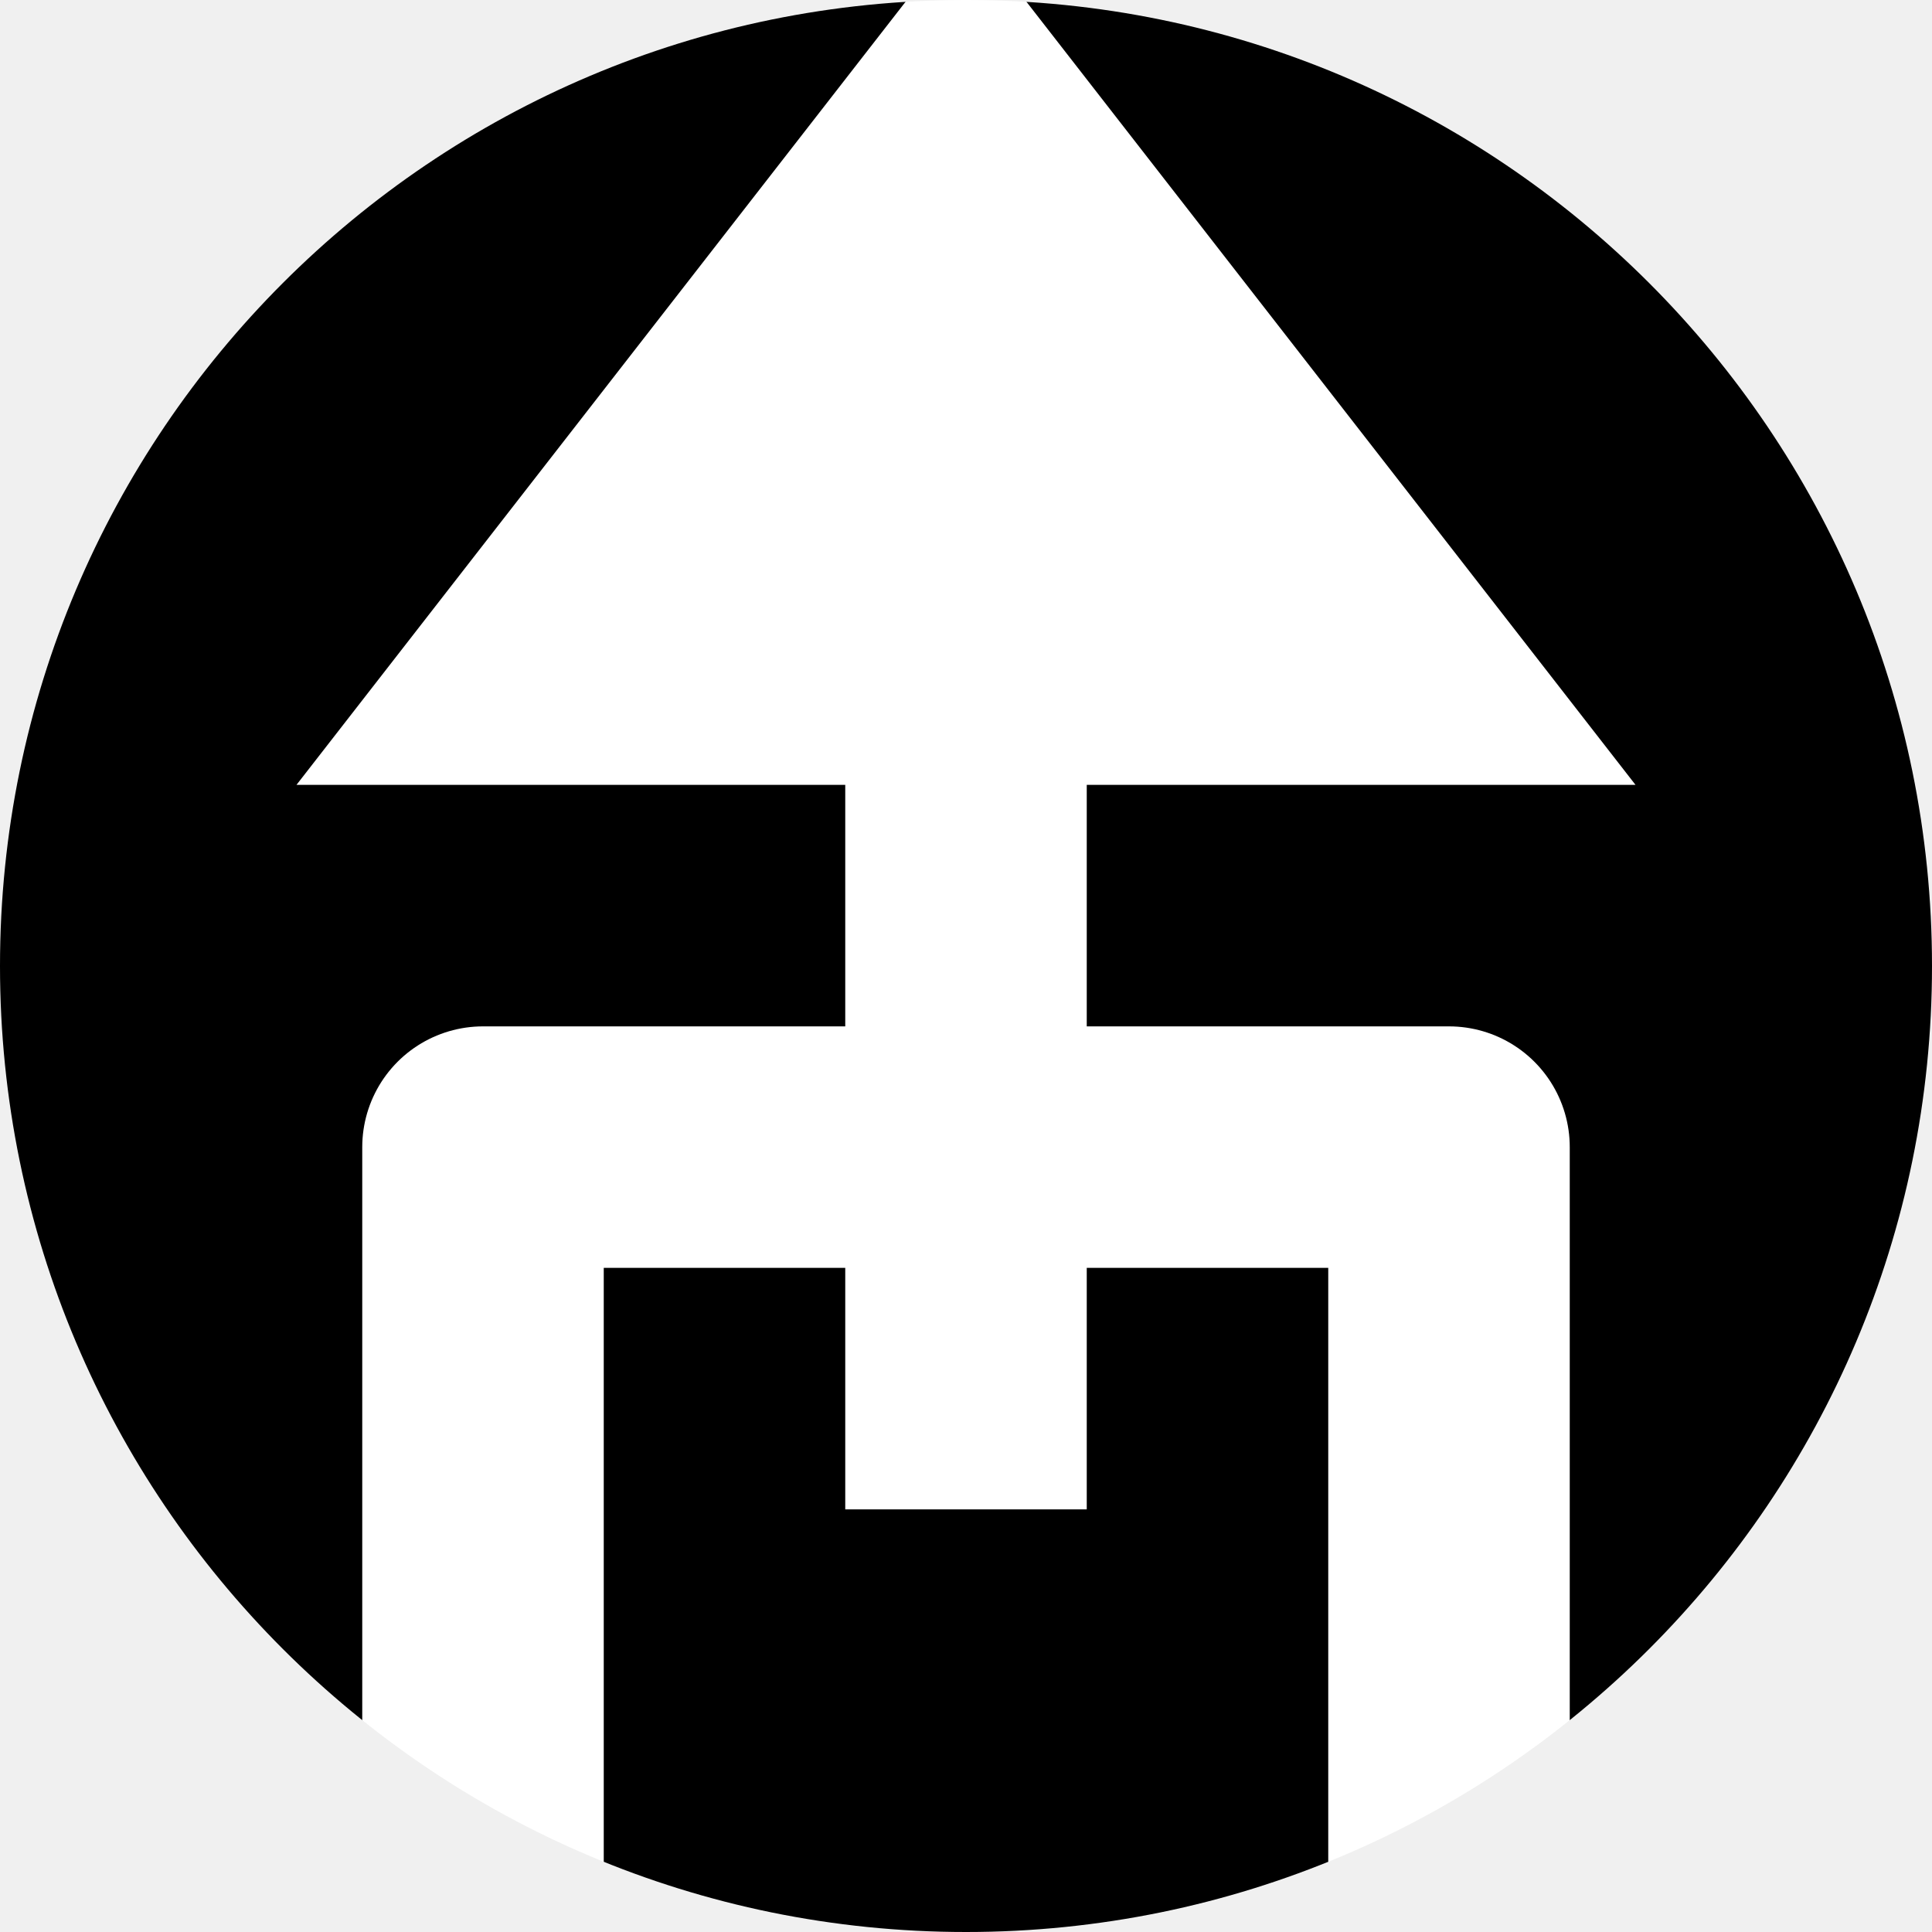
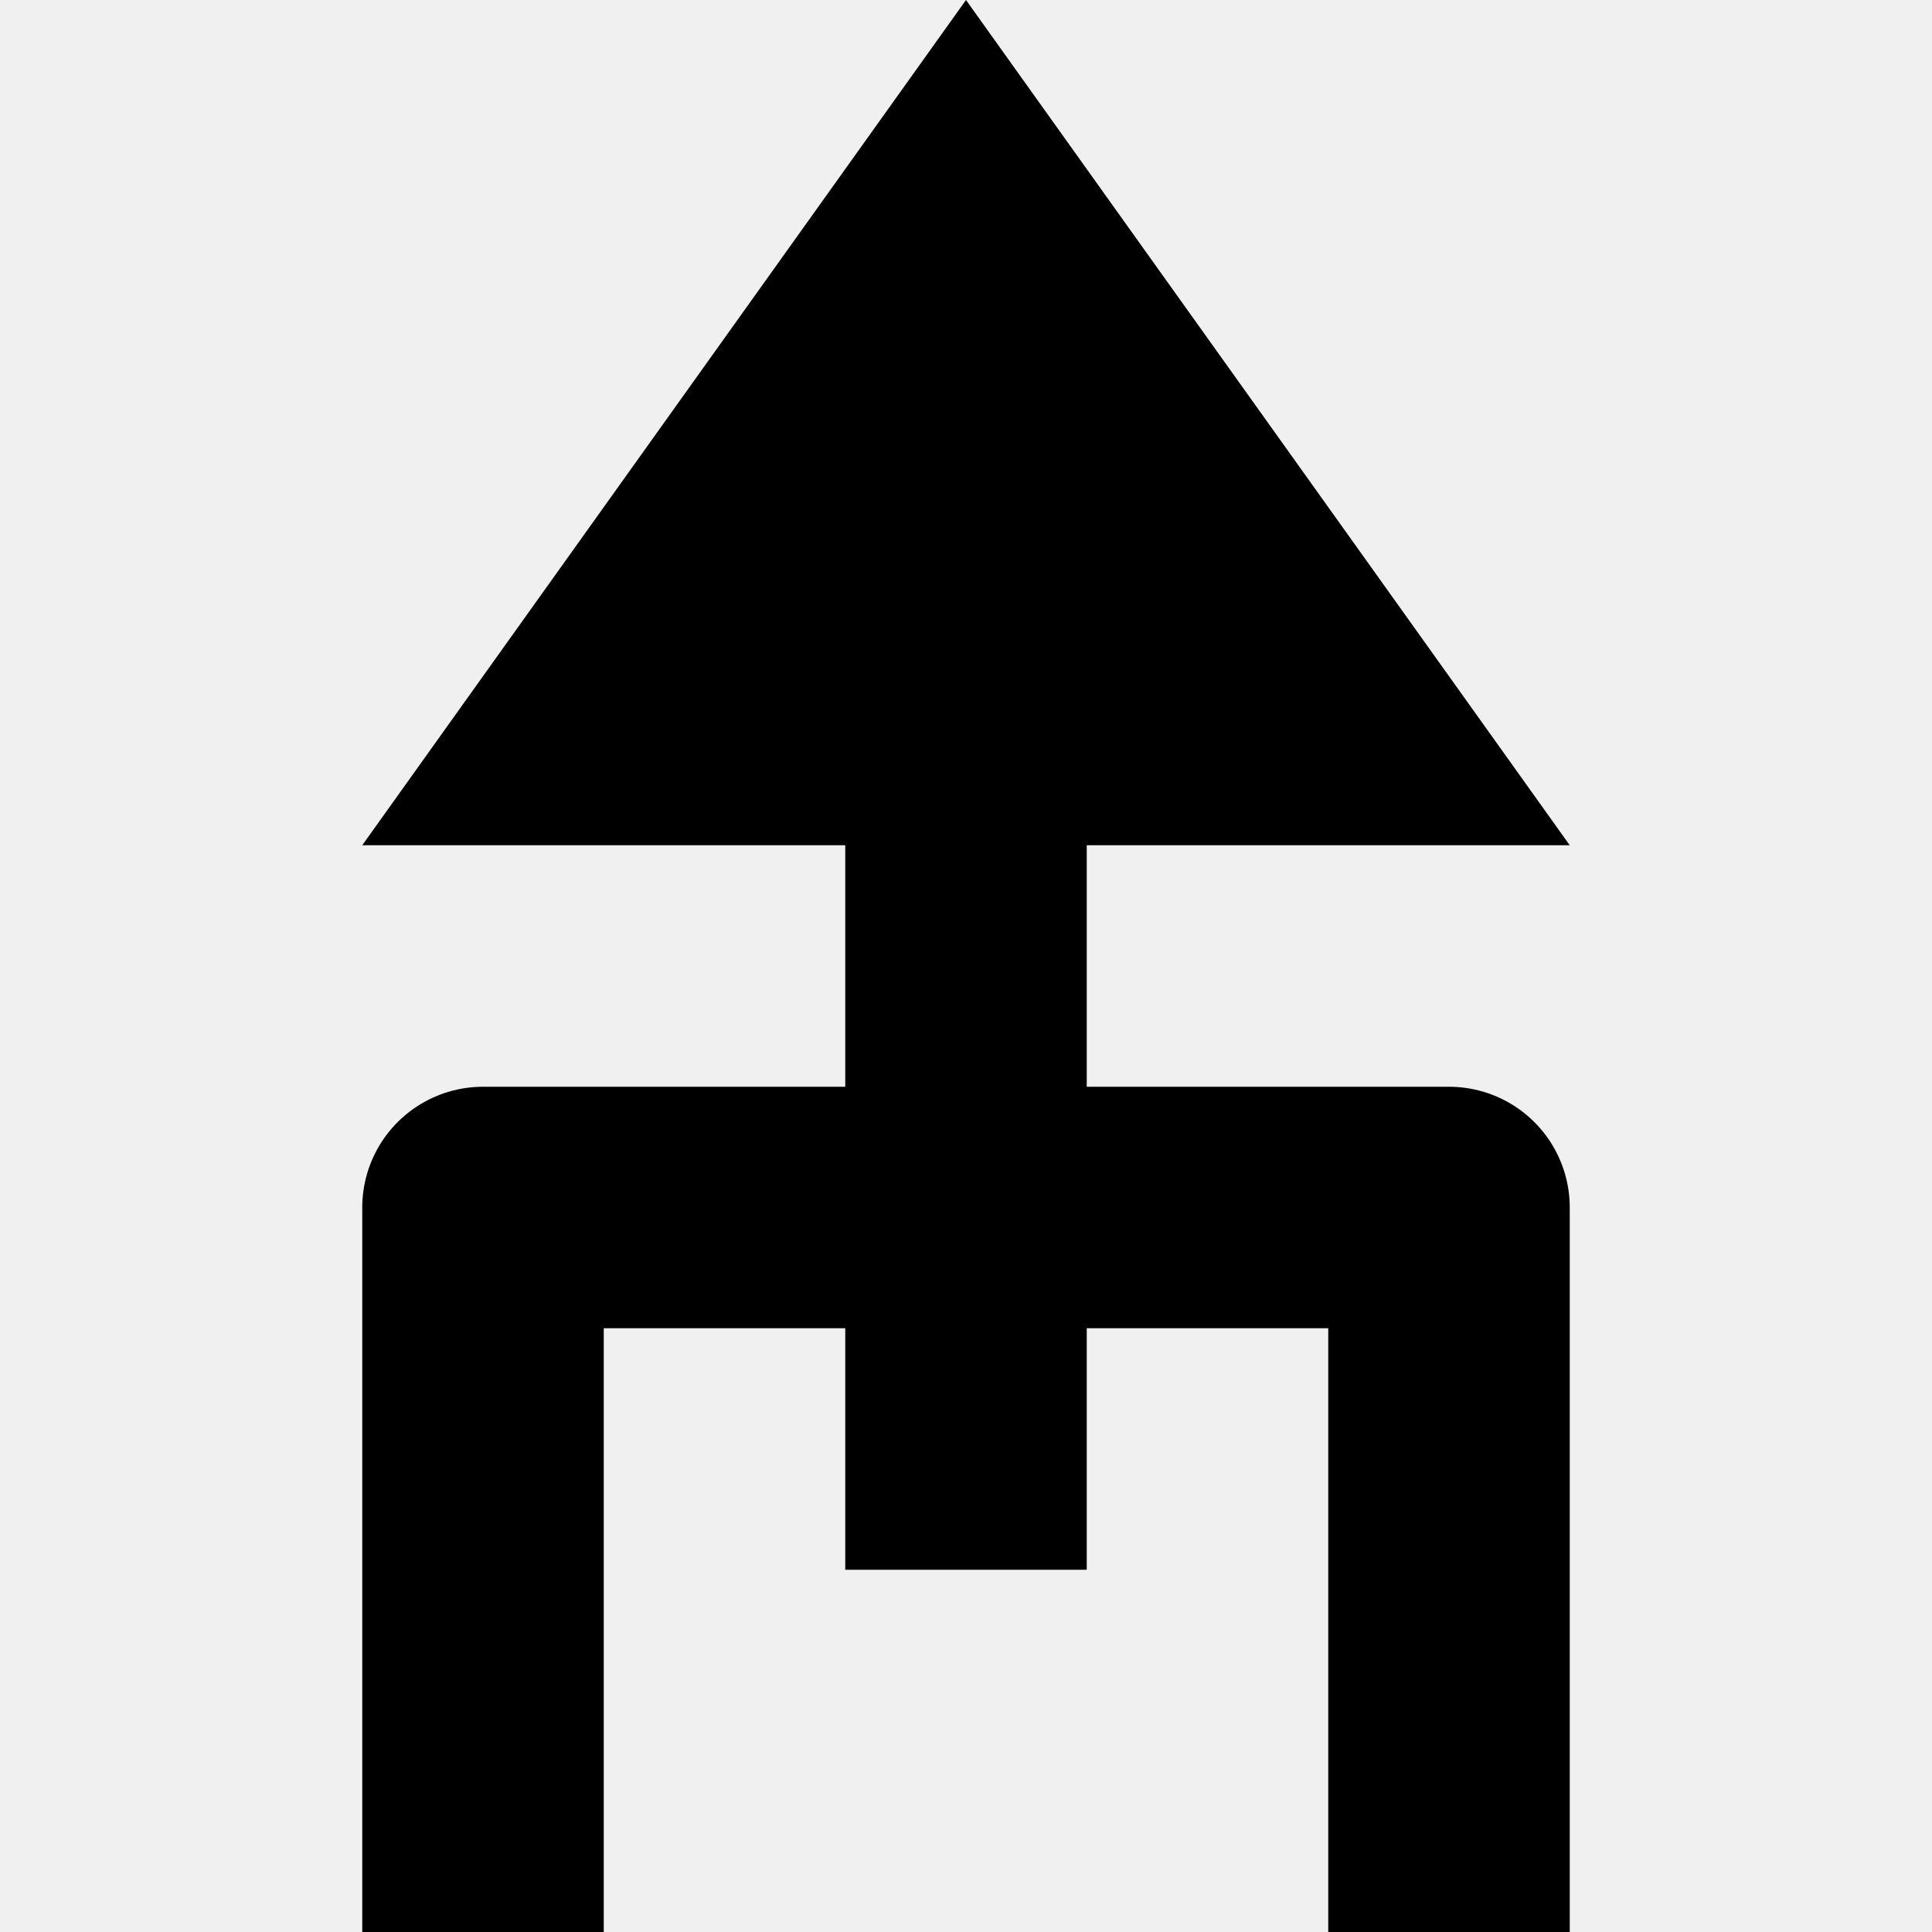
<svg xmlns="http://www.w3.org/2000/svg" width="32" height="32">
-   <defs>
-     <mask id="circle">
-       <circle cx="16" cy="16" r="16" fill="white" />
-     </mask>
-   </defs>
-   <g mask="url(#circle)">
-     <rect x="0" y="0" width="32" height="32" />
-     <polygon points="9,11 23,11 16,2" fill="white" stroke="white" stroke-width="4" />
-     <line x1="16" y1="25" x2="16" y2="11" stroke="white" stroke-width="4" />
-     <polyline points="8,32 8,19 24,19 24,32" fill="none" stroke="white" stroke-width="4" stroke-linejoin="round" />
-   </g>
+   <style>
+     @media (prefers-color-scheme: dark) {
+         svg {
+             color: white;
+         }
+     }
+   </style>
+   <polygon points="6,14 26,14 16,0" fill="currentColor" />
+   <line x1="16" y1="12" x2="16" y2="26" stroke="currentColor" stroke-width="4" />
+   <polyline points="8,32 8,20 24,20 24,32" fill="none" stroke="currentColor" stroke-width="4" stroke-linejoin="round" />
</svg>
